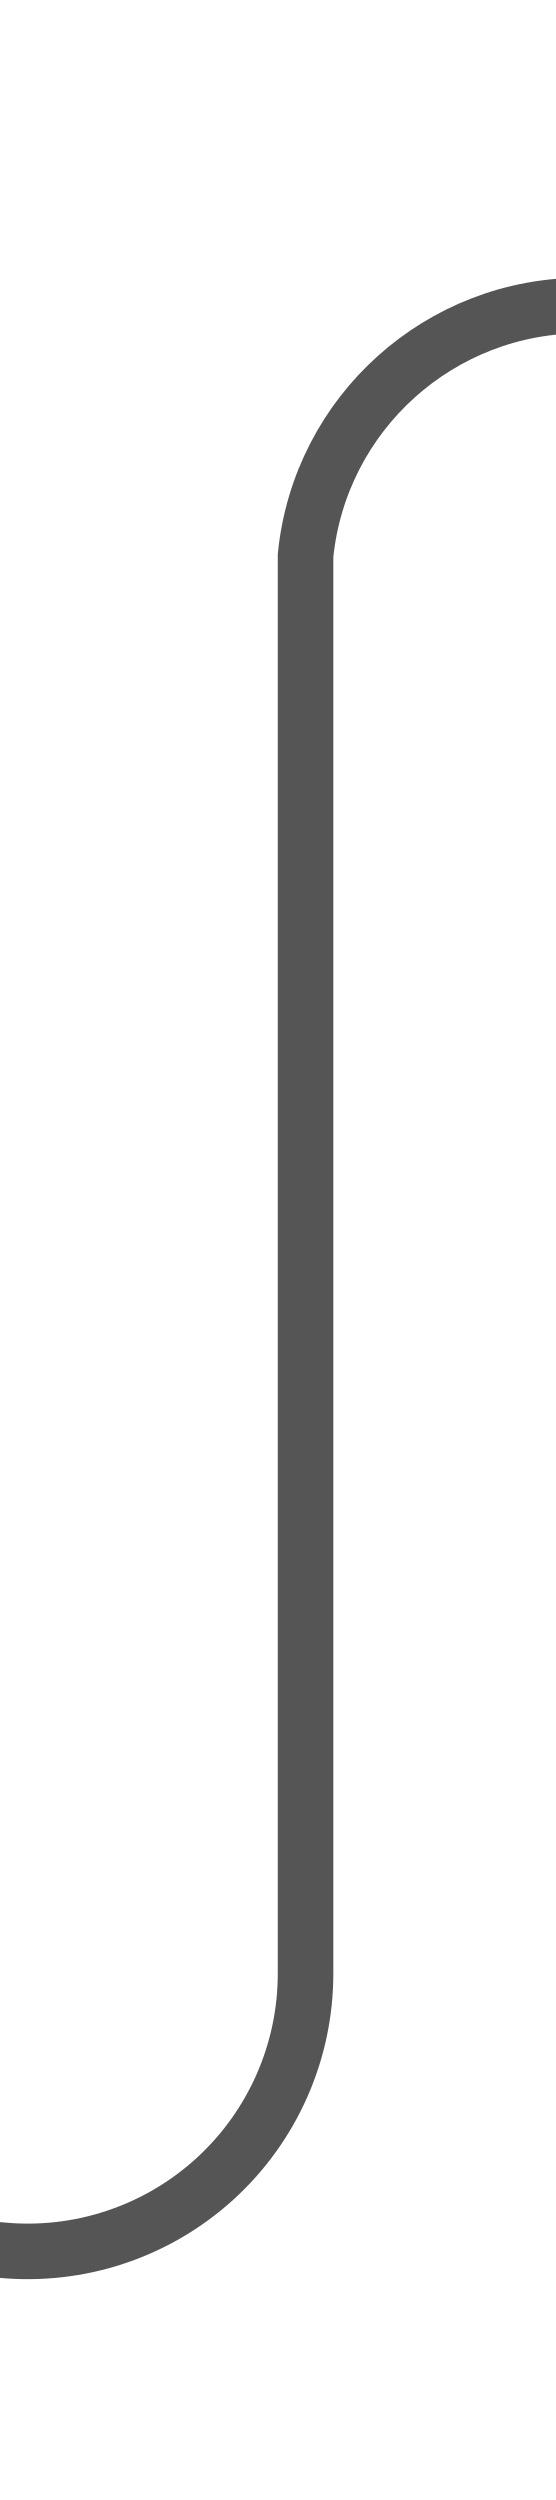
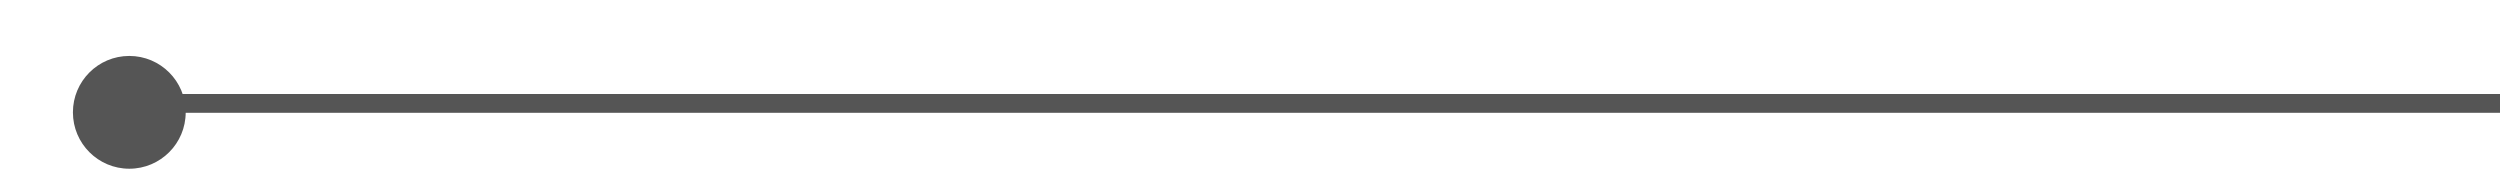
- <svg xmlns="http://www.w3.org/2000/svg" version="1.1" width="10px" height="45px" preserveAspectRatio="xMidYMin meet" viewBox="1419 91  8 45">
-   <path d="M 1365 131.5  L 1418 131.5  A 5 5 0 0 0 1423.5 126.5 L 1423.5 101  A 5 5 0 0 1 1428.5 96.5 L 1483 96.5  " stroke-width="1" stroke="#555555" fill="none" />
-   <path d="M 1367 128.5  A 3 3 0 0 0 1364 131.5 A 3 3 0 0 0 1367 134.5 A 3 3 0 0 0 1370 131.5 A 3 3 0 0 0 1367 128.5 Z " fill-rule="nonzero" fill="#555555" stroke="none" />
+ <svg xmlns="http://www.w3.org/2000/svg" version="1.1" width="133px" height="10px" preserveAspectRatio="xMinYMid meet" viewBox="1352 341  133 8">
+   <path d="M 1357.665 347.518  A 3 3 0 0 1 1360.5 345.5 L 1485 345.5  " stroke-width="1" stroke="#555555" fill="none" />
+   <path d="M 1358.879 342.976  A 3 3 0 0 0 1355.879 345.976 A 3 3 0 0 0 1358.879 348.976 A 3 3 0 0 0 1361.879 345.976 A 3 3 0 0 0 1358.879 342.976 Z " fill-rule="nonzero" fill="#555555" stroke="none" />
</svg>
